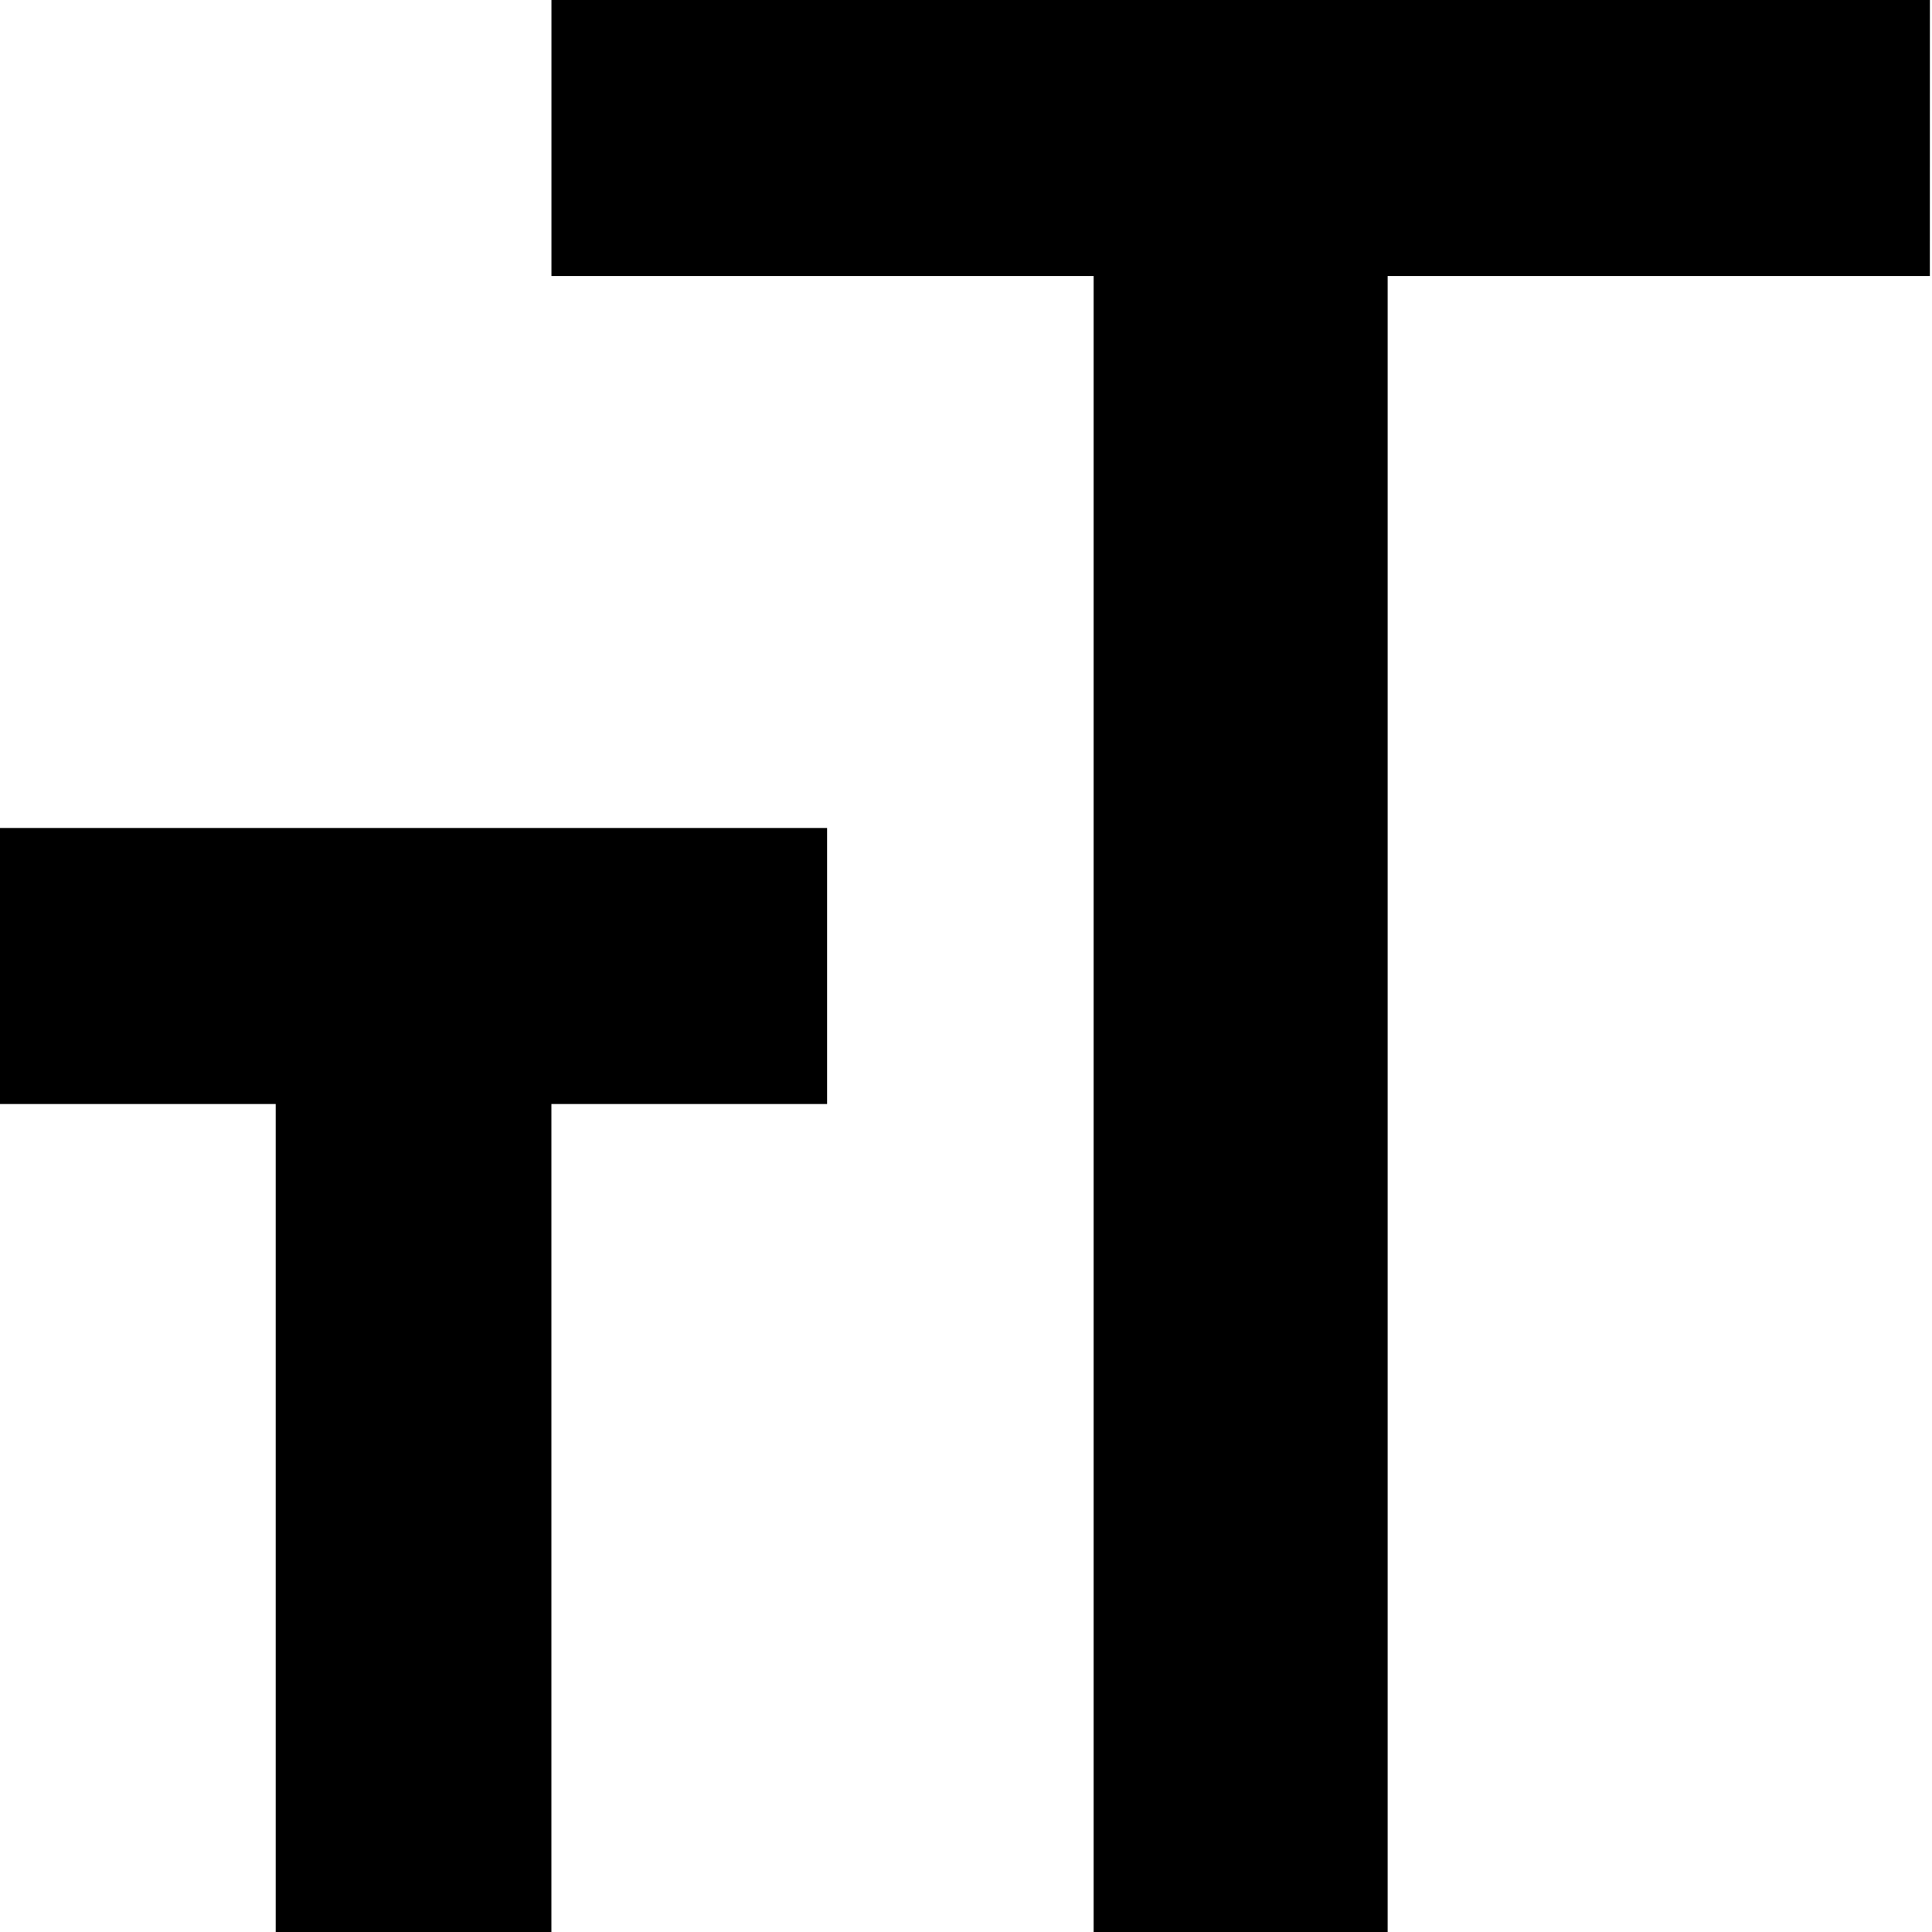
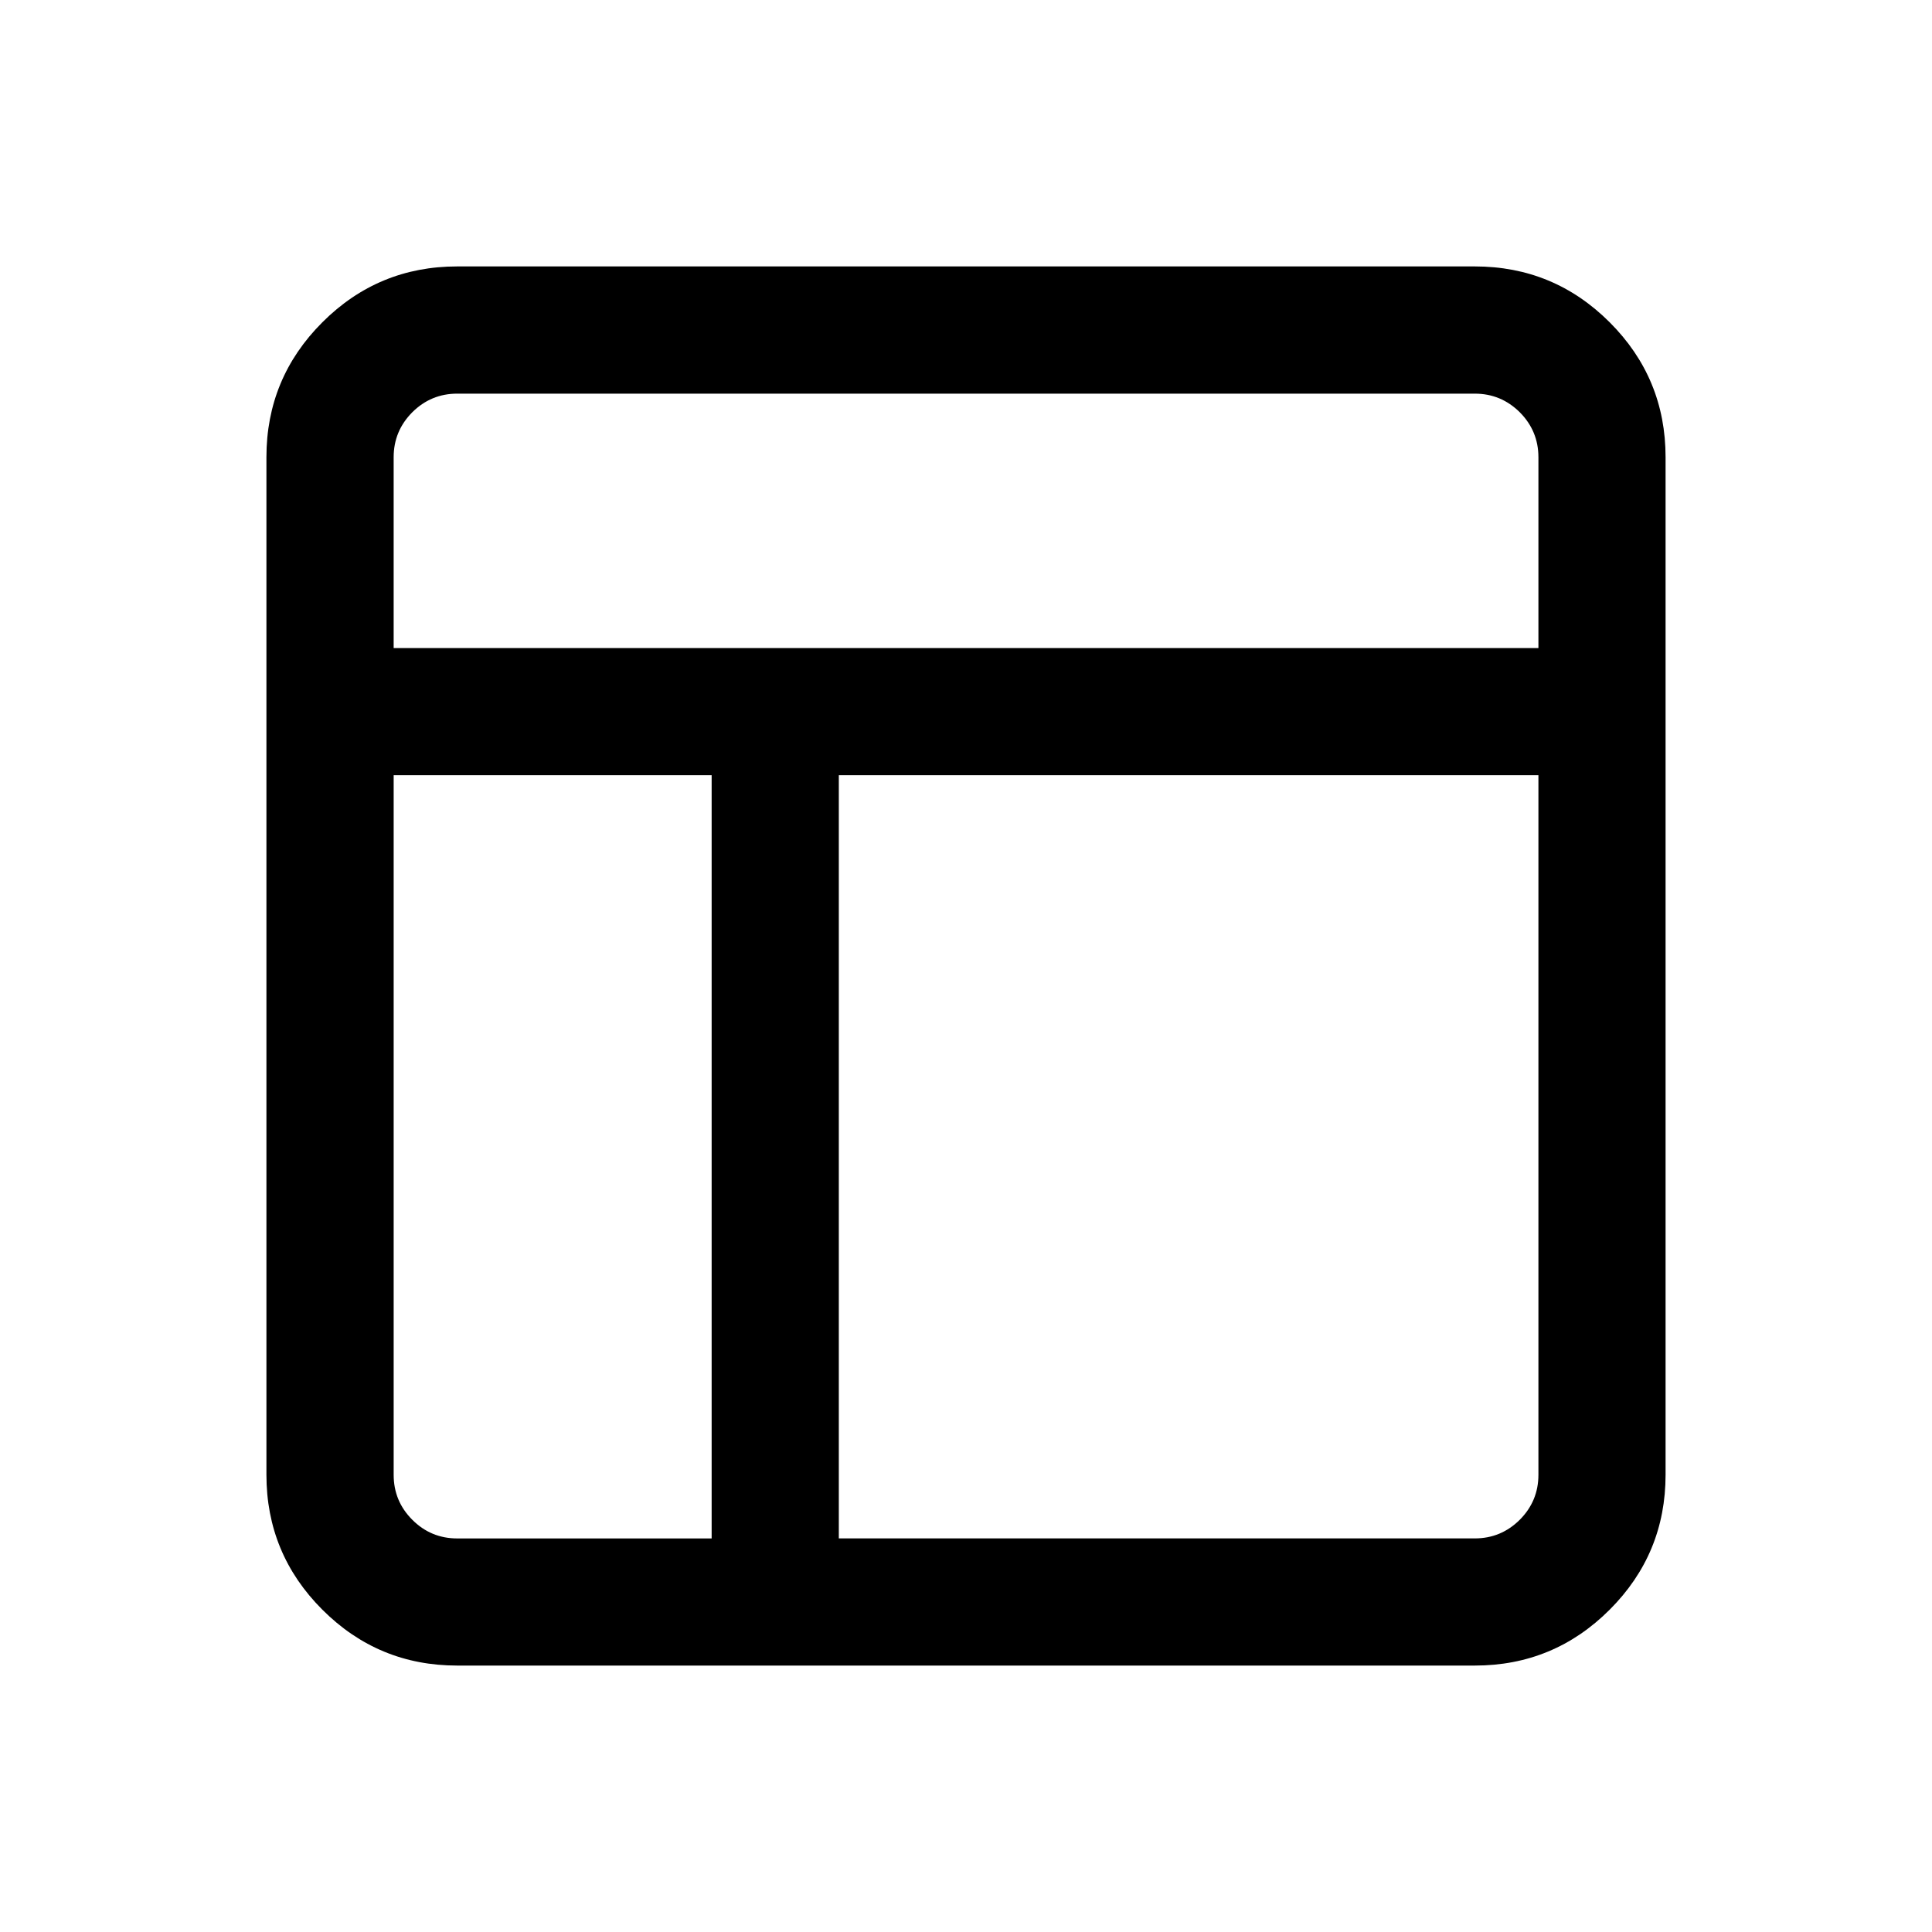
- <svg xmlns="http://www.w3.org/2000/svg" width="128" height="128">
-   <path d="M0 54.857h54.796v18.286H36.531V128H18.265V73.143H0V54.857zm127.857-36.571H91.935V128H72.456V18.286H36.534V0h91.326l-.003 18.286z" />
+ <svg xmlns="http://www.w3.org/2000/svg" t="1555740996890" class="icon" style="" viewBox="0 0 1024 1024" version="1.1" p-id="6831" width="256" height="256">
+   <defs>
+     <style type="text/css" />
+   </defs>
+   <path d="M781.692 208.636H242.367c-9.309 0-17.229 3.307-23.844 9.868-6.575 6.625-9.878 14.545-9.878 23.854v101.126h606.749V242.363c0-9.309-3.307-17.229-9.878-23.854-6.625-6.56-14.545-9.868-23.844-9.868h0.02z m33.702 573.046V410.879H444.591v404.506h337.081c9.299 0 17.224-3.307 23.844-9.878 6.575-6.61 9.878-14.545 9.878-23.844v0.02z m-438.208 33.702v-404.506h-168.536v370.803c0 9.314 3.302 17.264 9.873 23.829 6.615 6.62 14.535 9.893 23.844 9.893h134.819v-0.02zM242.348 141.211h539.324c27.893 0 51.747 9.878 71.503 29.624 19.746 19.756 29.614 43.58 29.614 71.488v539.339c0 27.893-9.868 51.737-29.614 71.493-19.756 19.756-43.61 29.633-71.503 29.633H242.348c-27.913 0-51.747-9.878-71.503-29.633C151.089 833.4 141.211 809.55 141.211 781.662V242.328C141.211 214.415 151.089 190.591 170.845 170.835 190.6 151.089 214.435 141.211 242.348 141.211z" p-id="6832" />
</svg>
